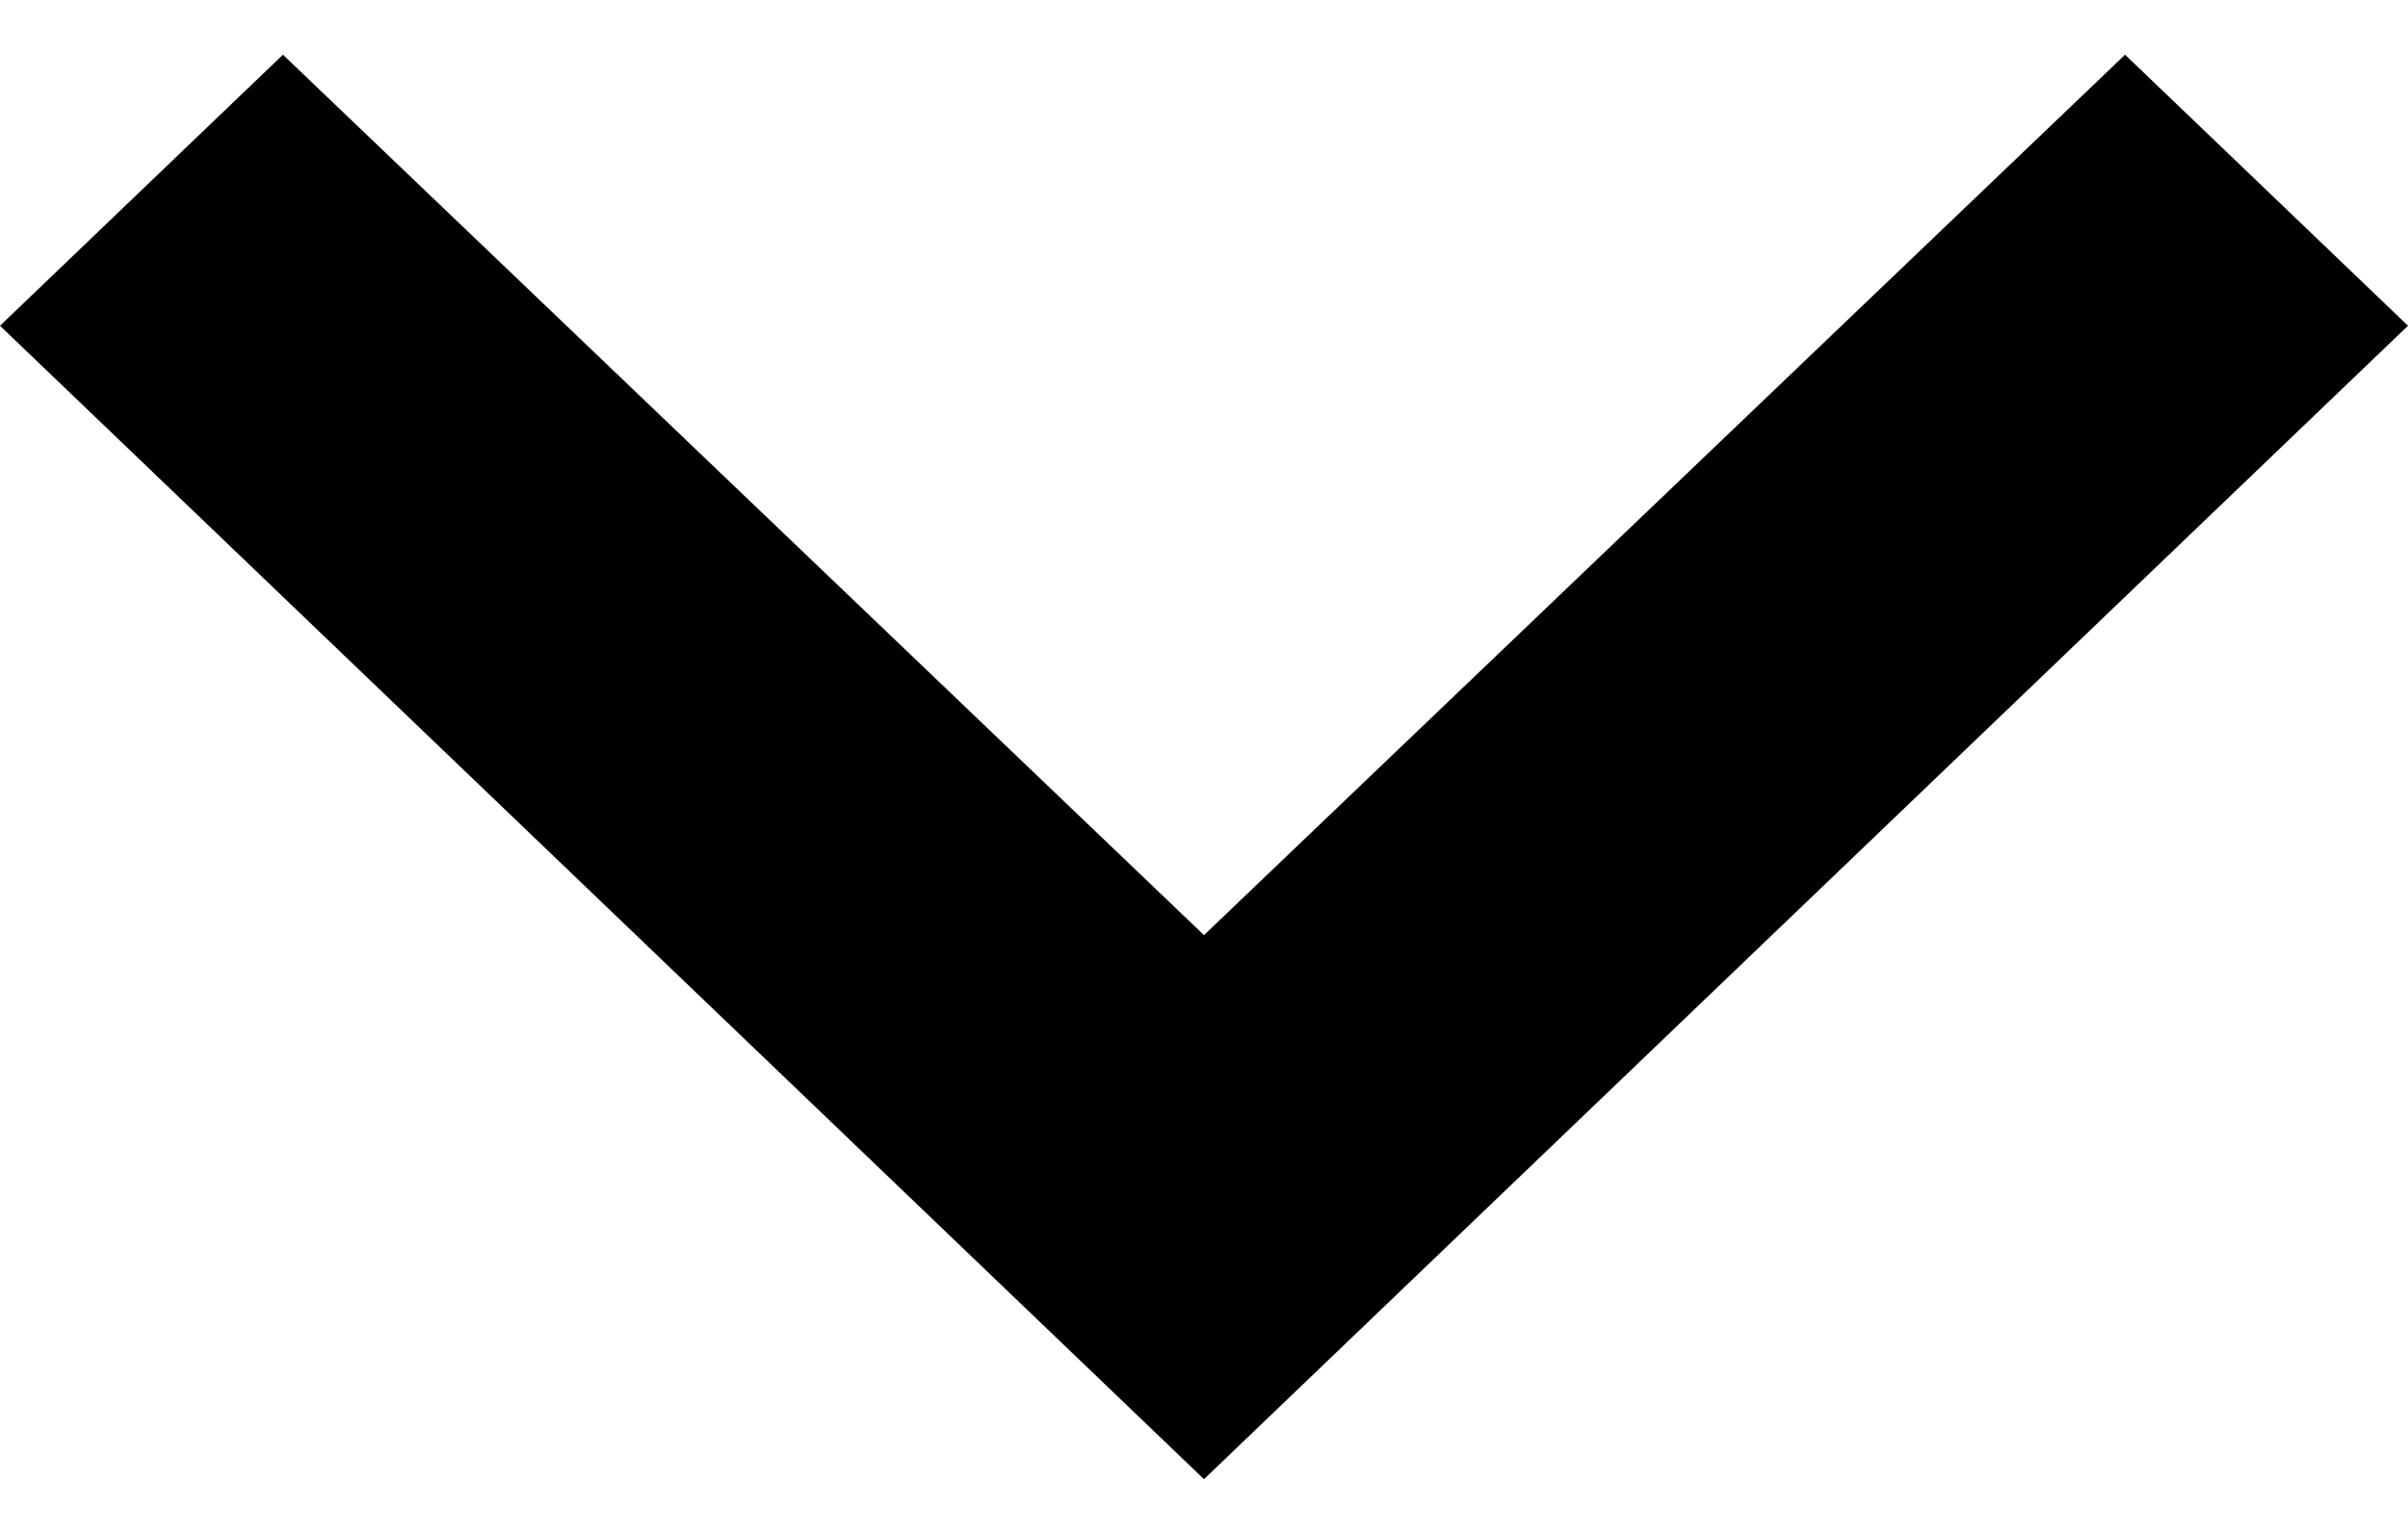
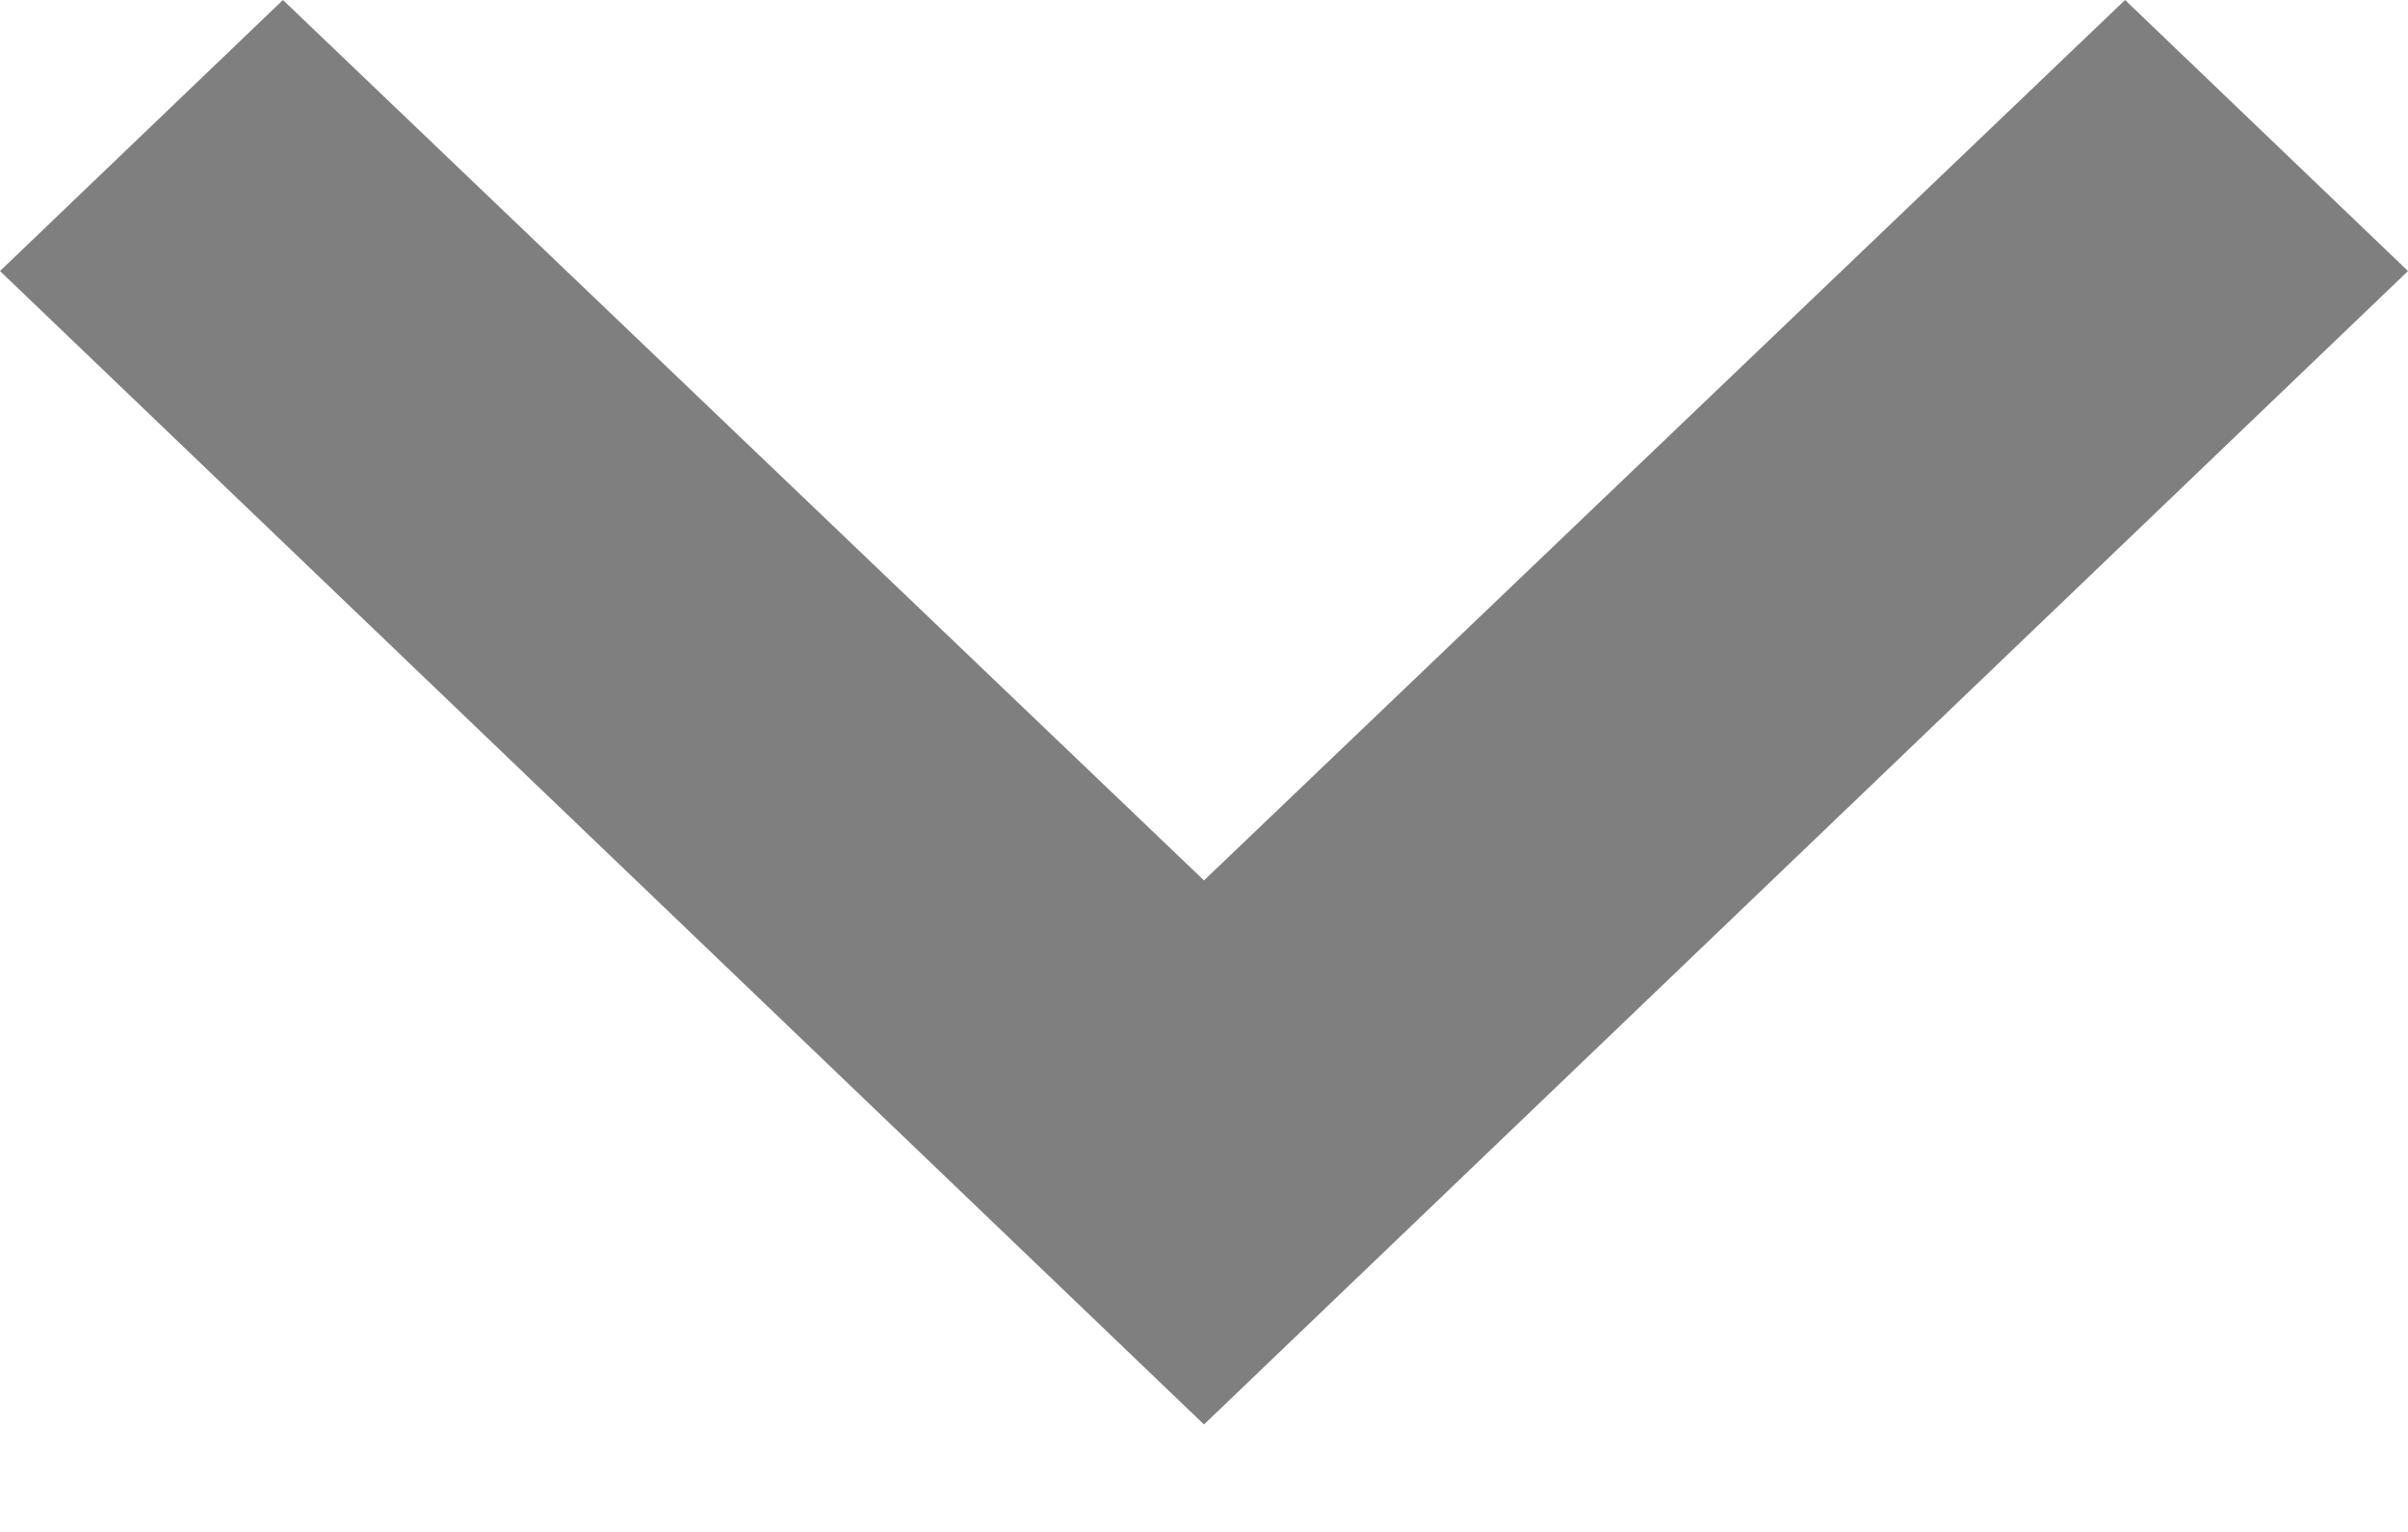
<svg xmlns="http://www.w3.org/2000/svg" width="22" height="14" viewBox="0 0 22 14" fill="none">
-   <path d="M2.585 0.5L11 8.546L19.415 0.5L22 2.977L11 13.518L0 2.977L2.585 0.5Z" fill="black" />
+   <path d="M2.585 0L11 8.046L19.415 0L22 2.477L11 13.018L0 2.477L2.585 0Z" fill="black" fill-opacity="0.5" />
</svg>
